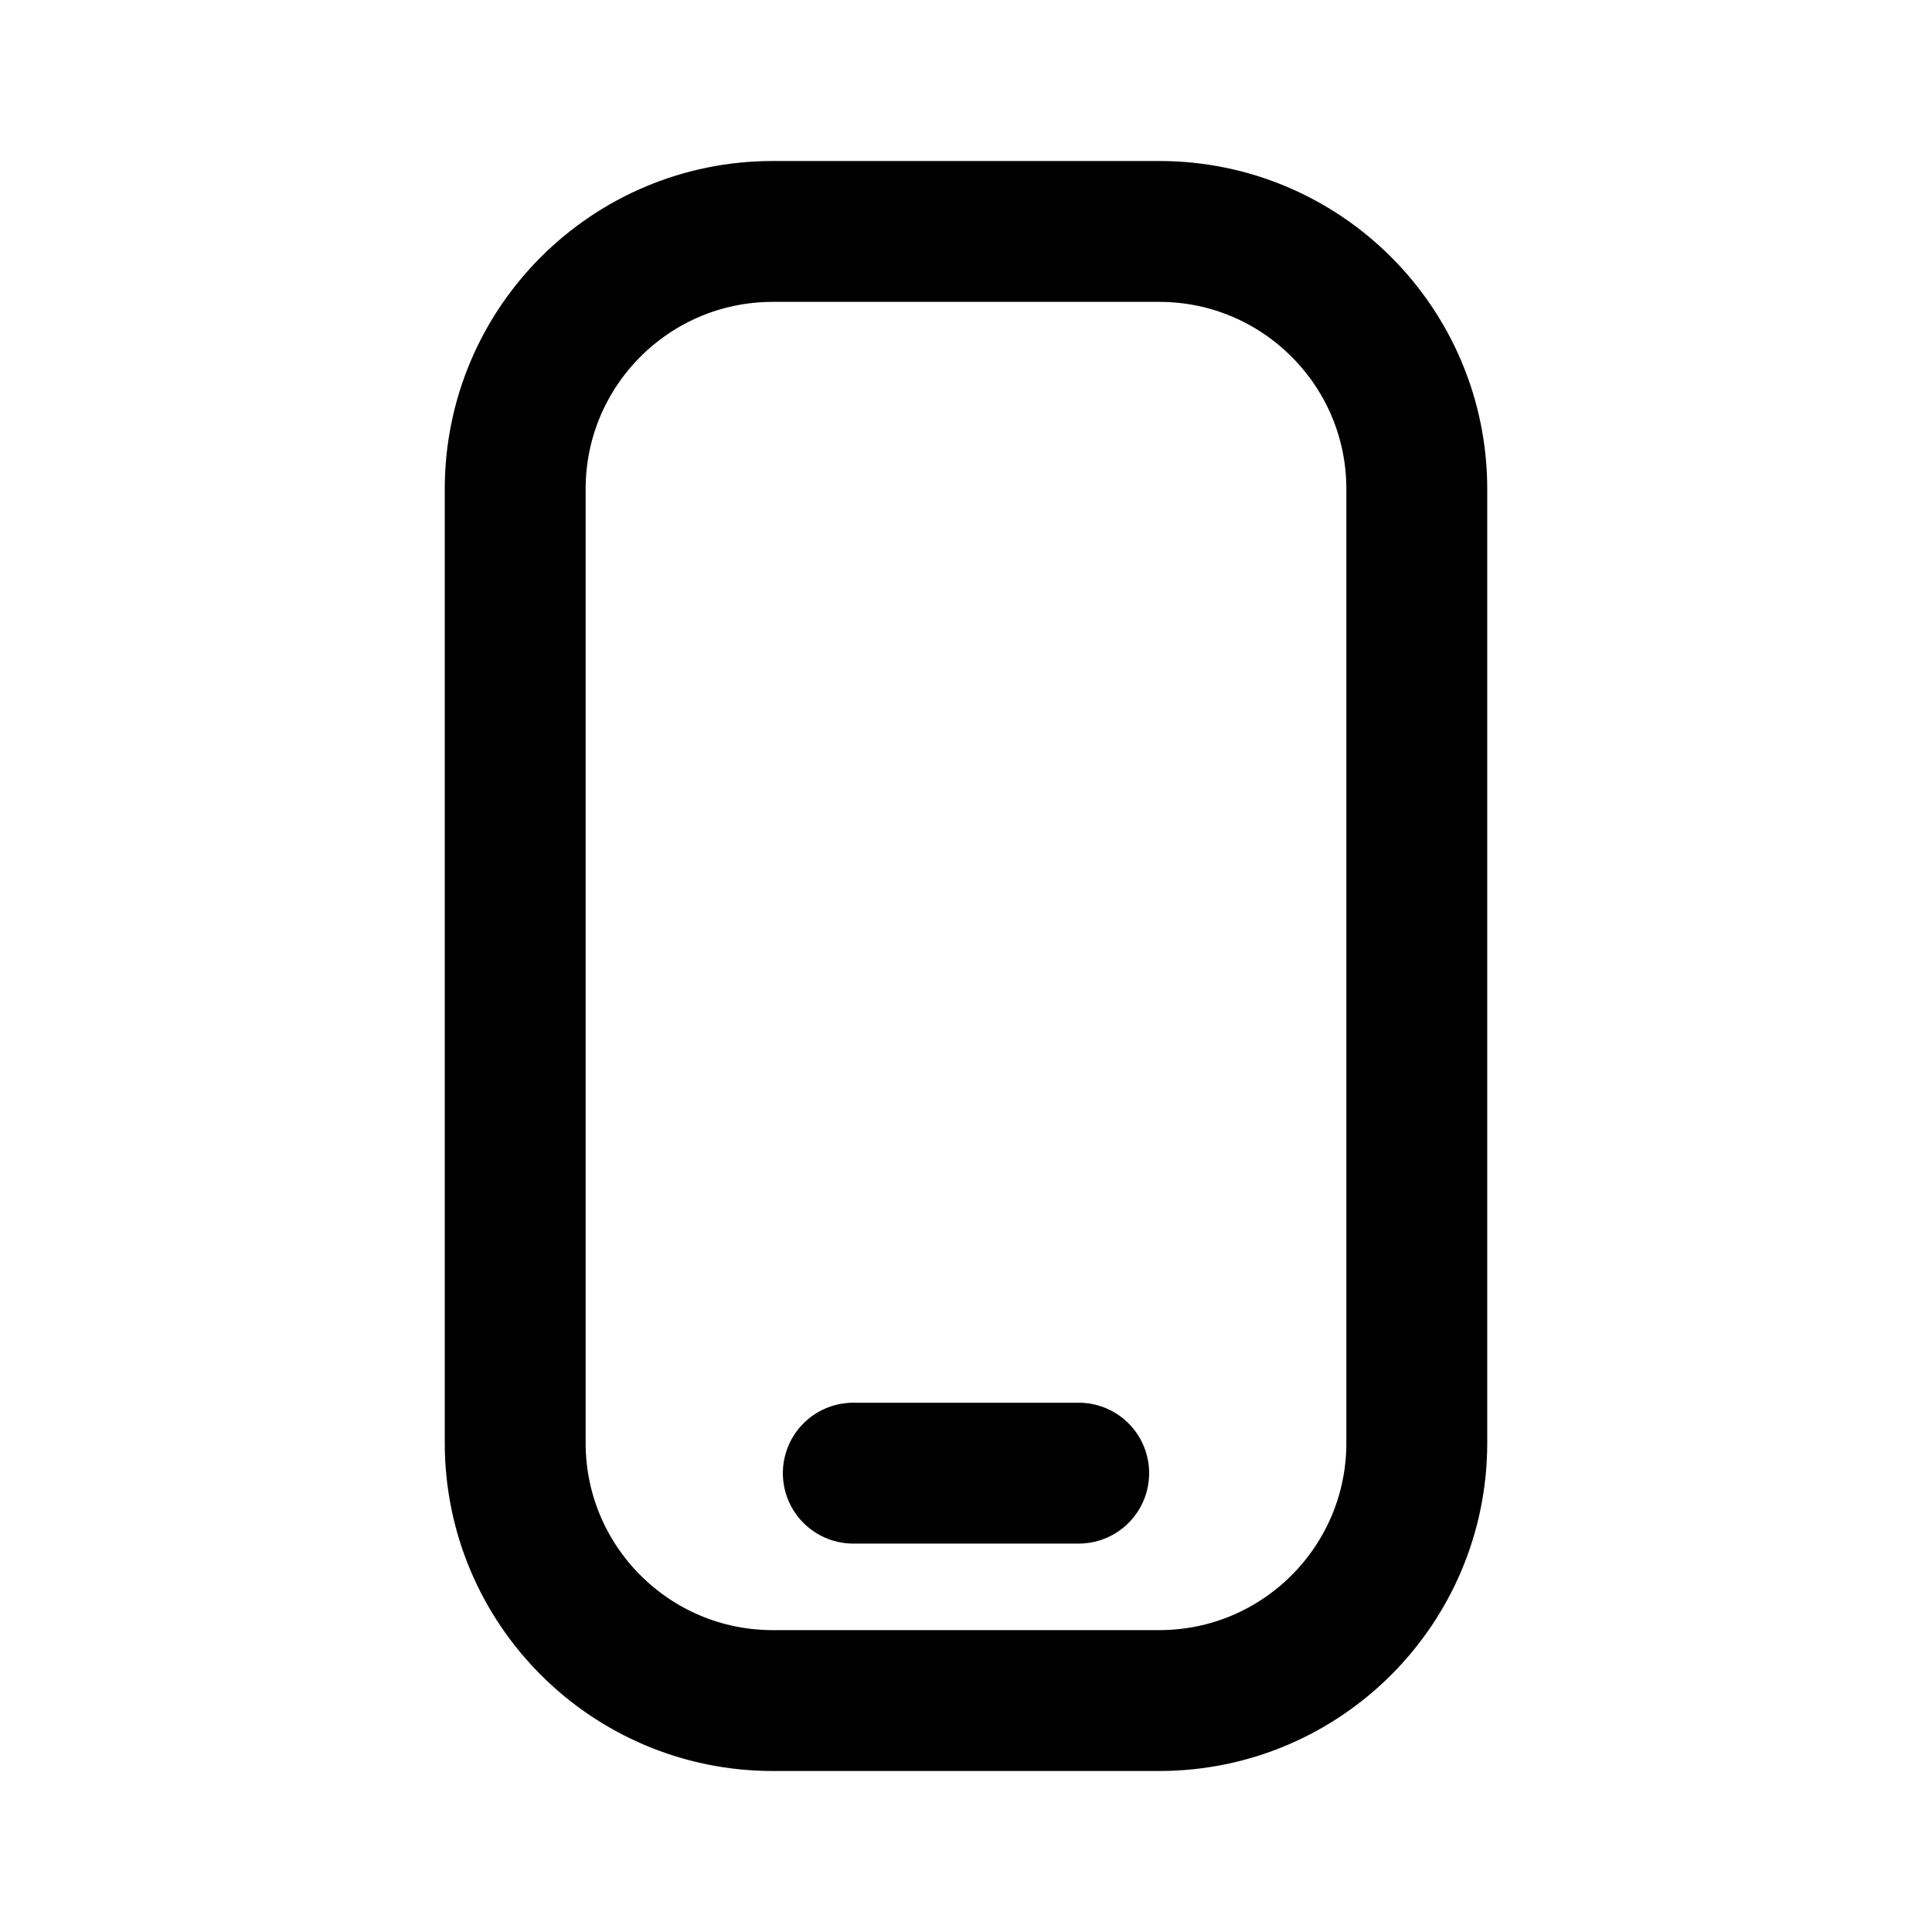
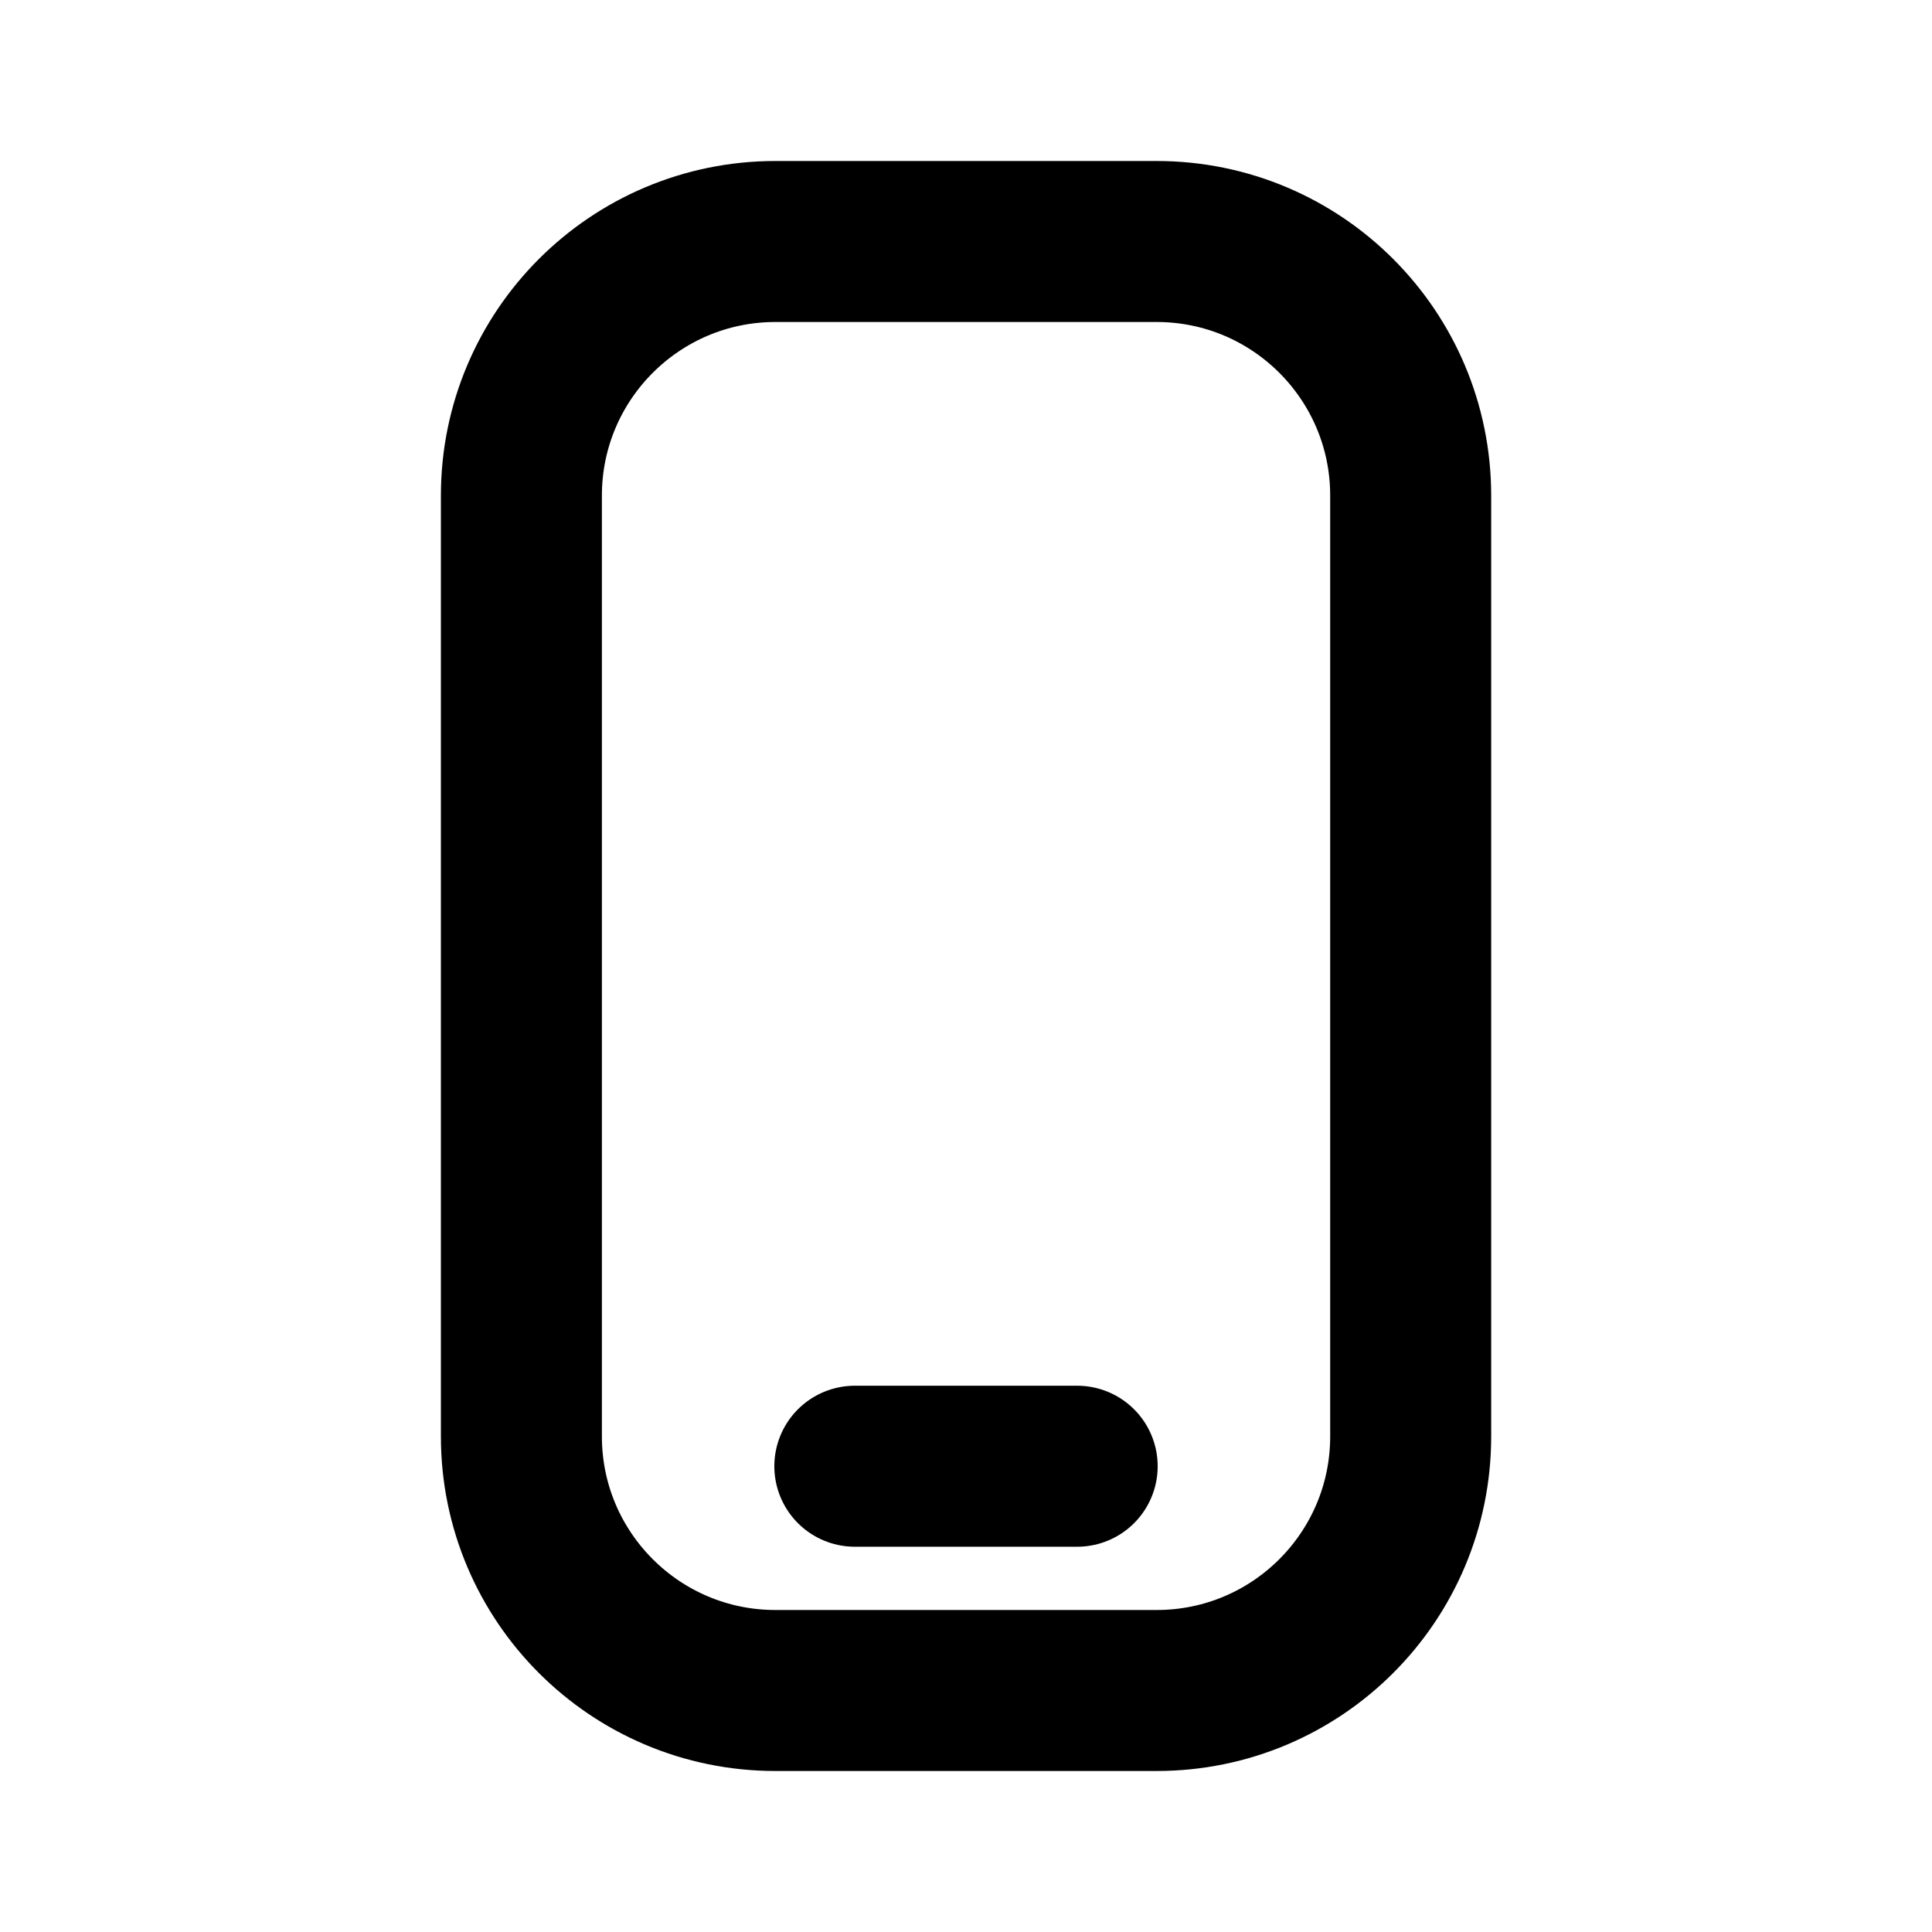
- <svg xmlns="http://www.w3.org/2000/svg" viewBox="0 0 24 24" width="24" height="24" fill="none" stroke="currentColor" stroke-width="1.75" stroke-linecap="round" stroke-linejoin="round">
-   <rect x="6.4" y="2.875" width="11.2" height="18.25" rx="3.2" />
-   <path d="M10.6 18.3h2.8" />
+ <svg xmlns="http://www.w3.org/2000/svg" viewBox="0 0 24 24" width="24" height="24" fill="none" stroke="currentColor" stroke-width="2" stroke-linecap="round" stroke-linejoin="round">
+   <rect x="6.477" y="3" width="11.047" height="18" rx="3.156" />
+   <path d="M 10.619 18.214 h 2.762" />
</svg>
